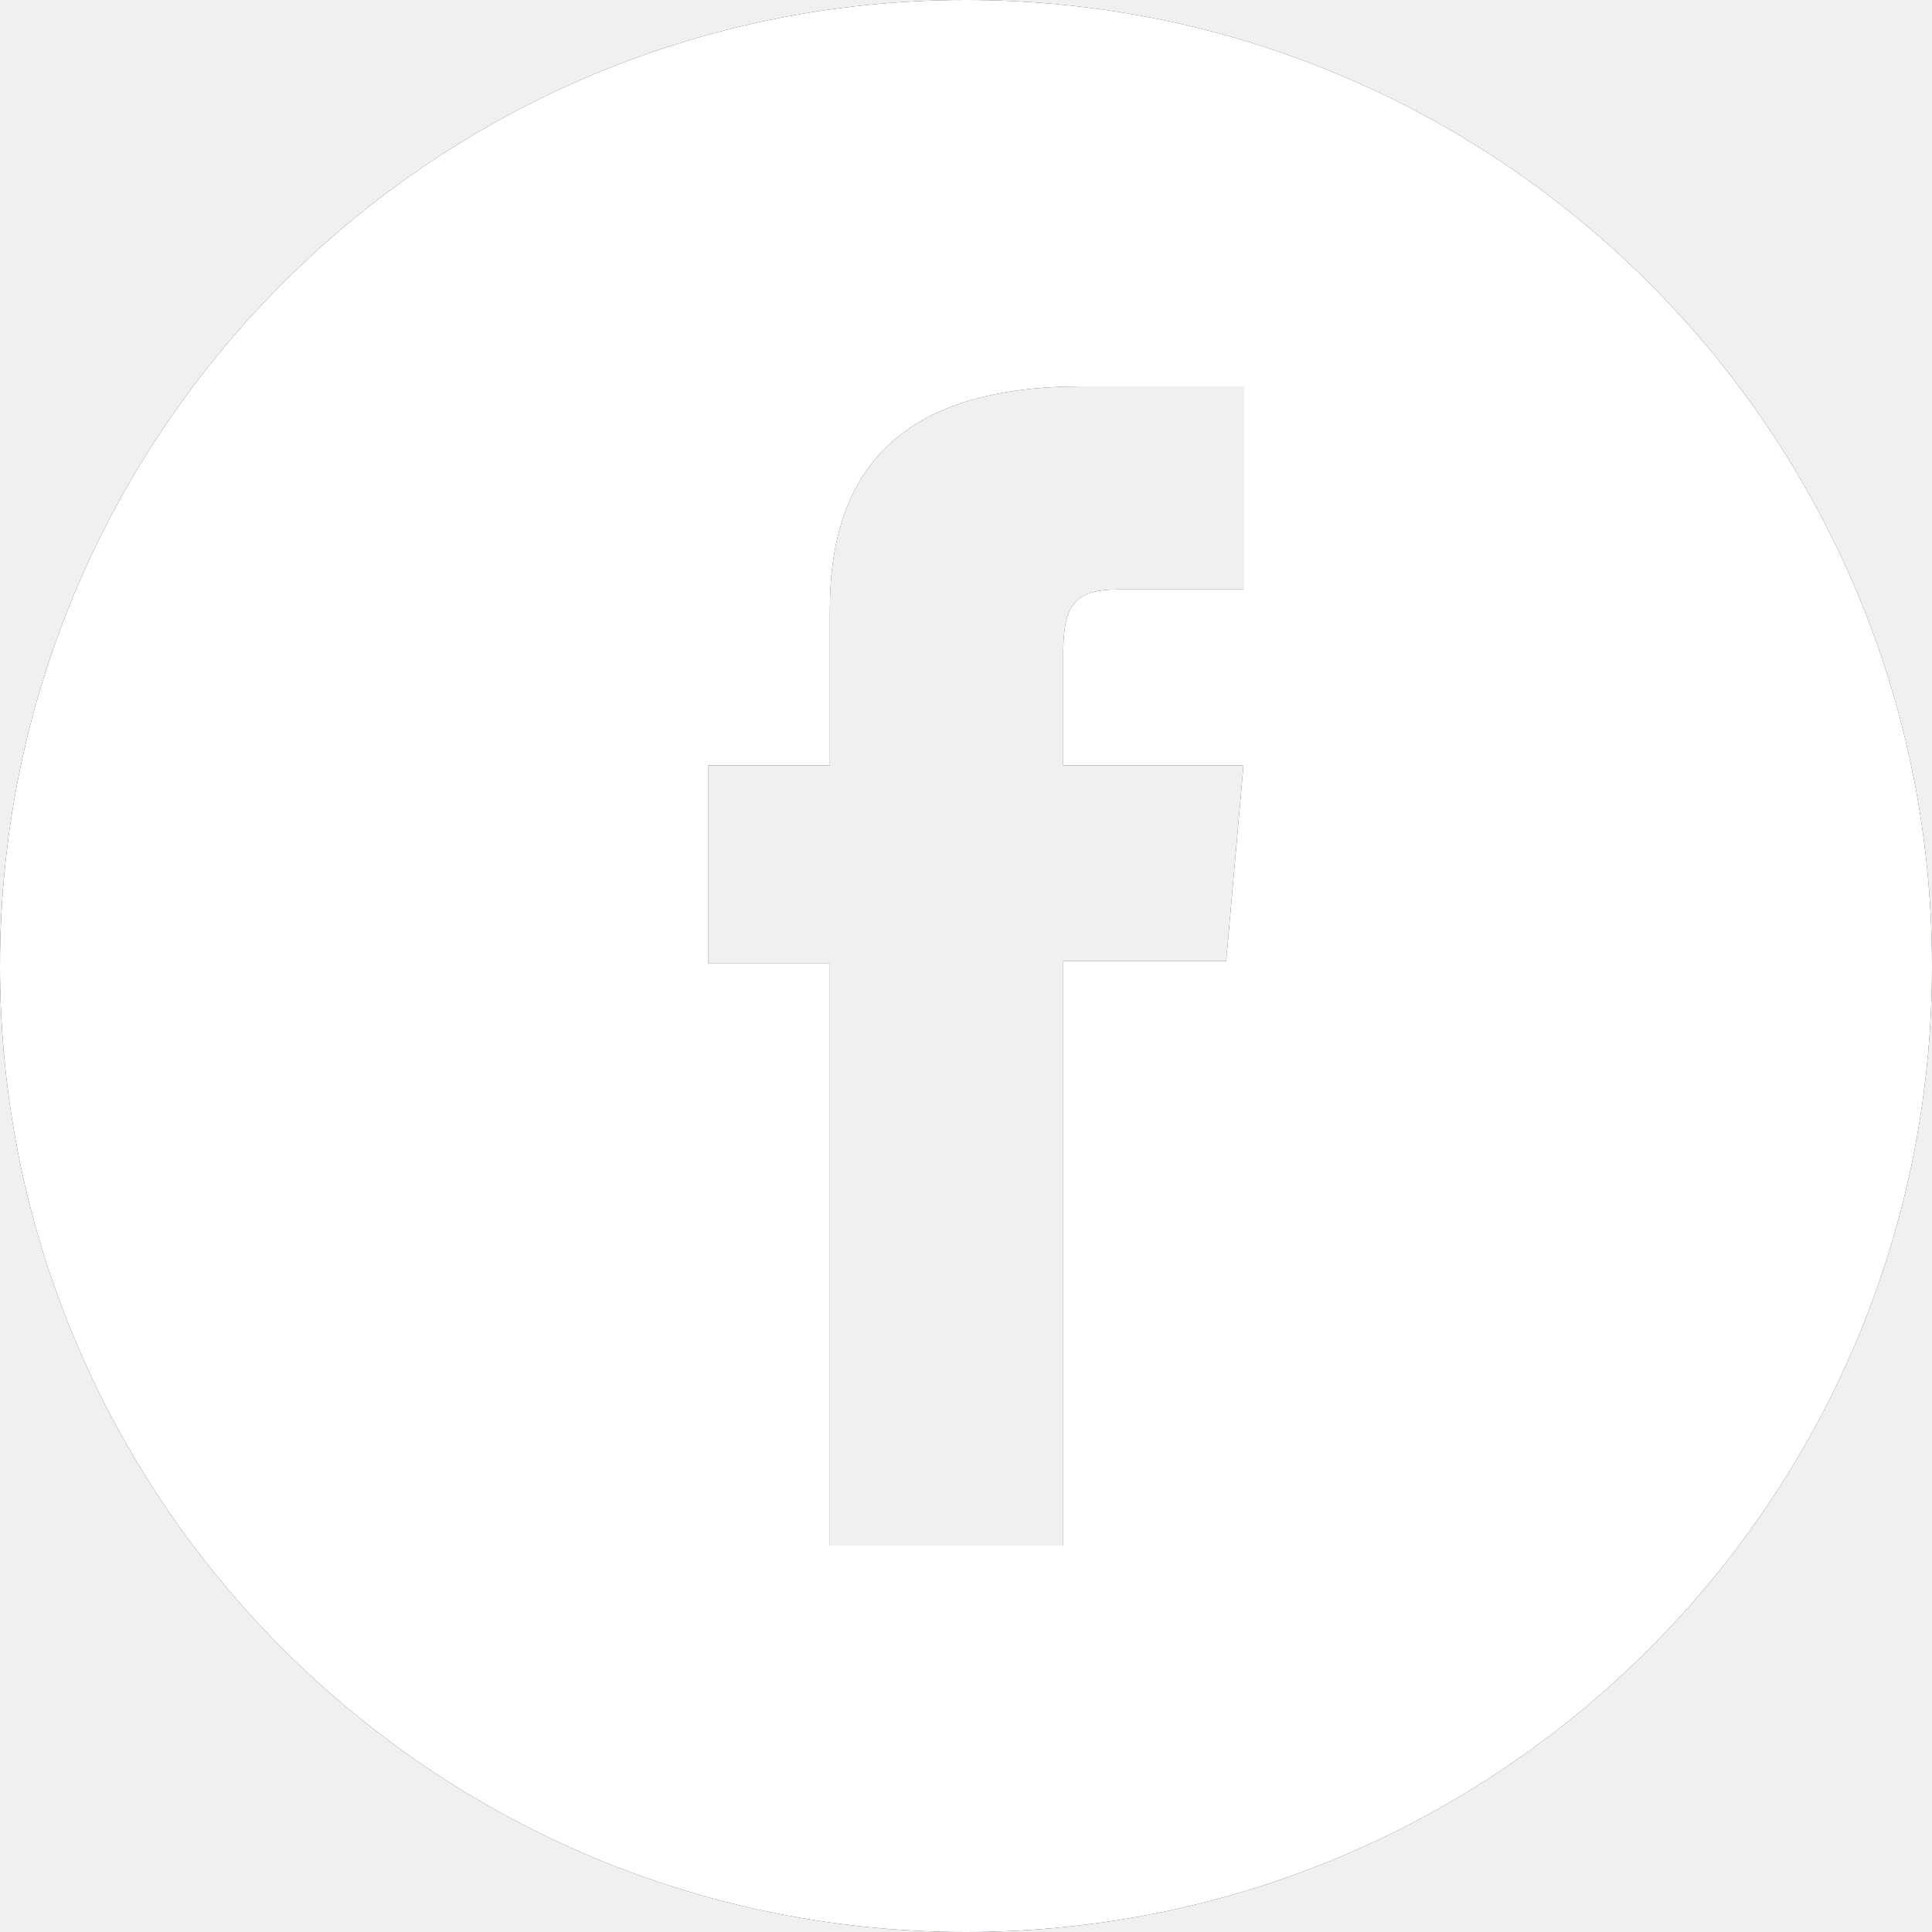
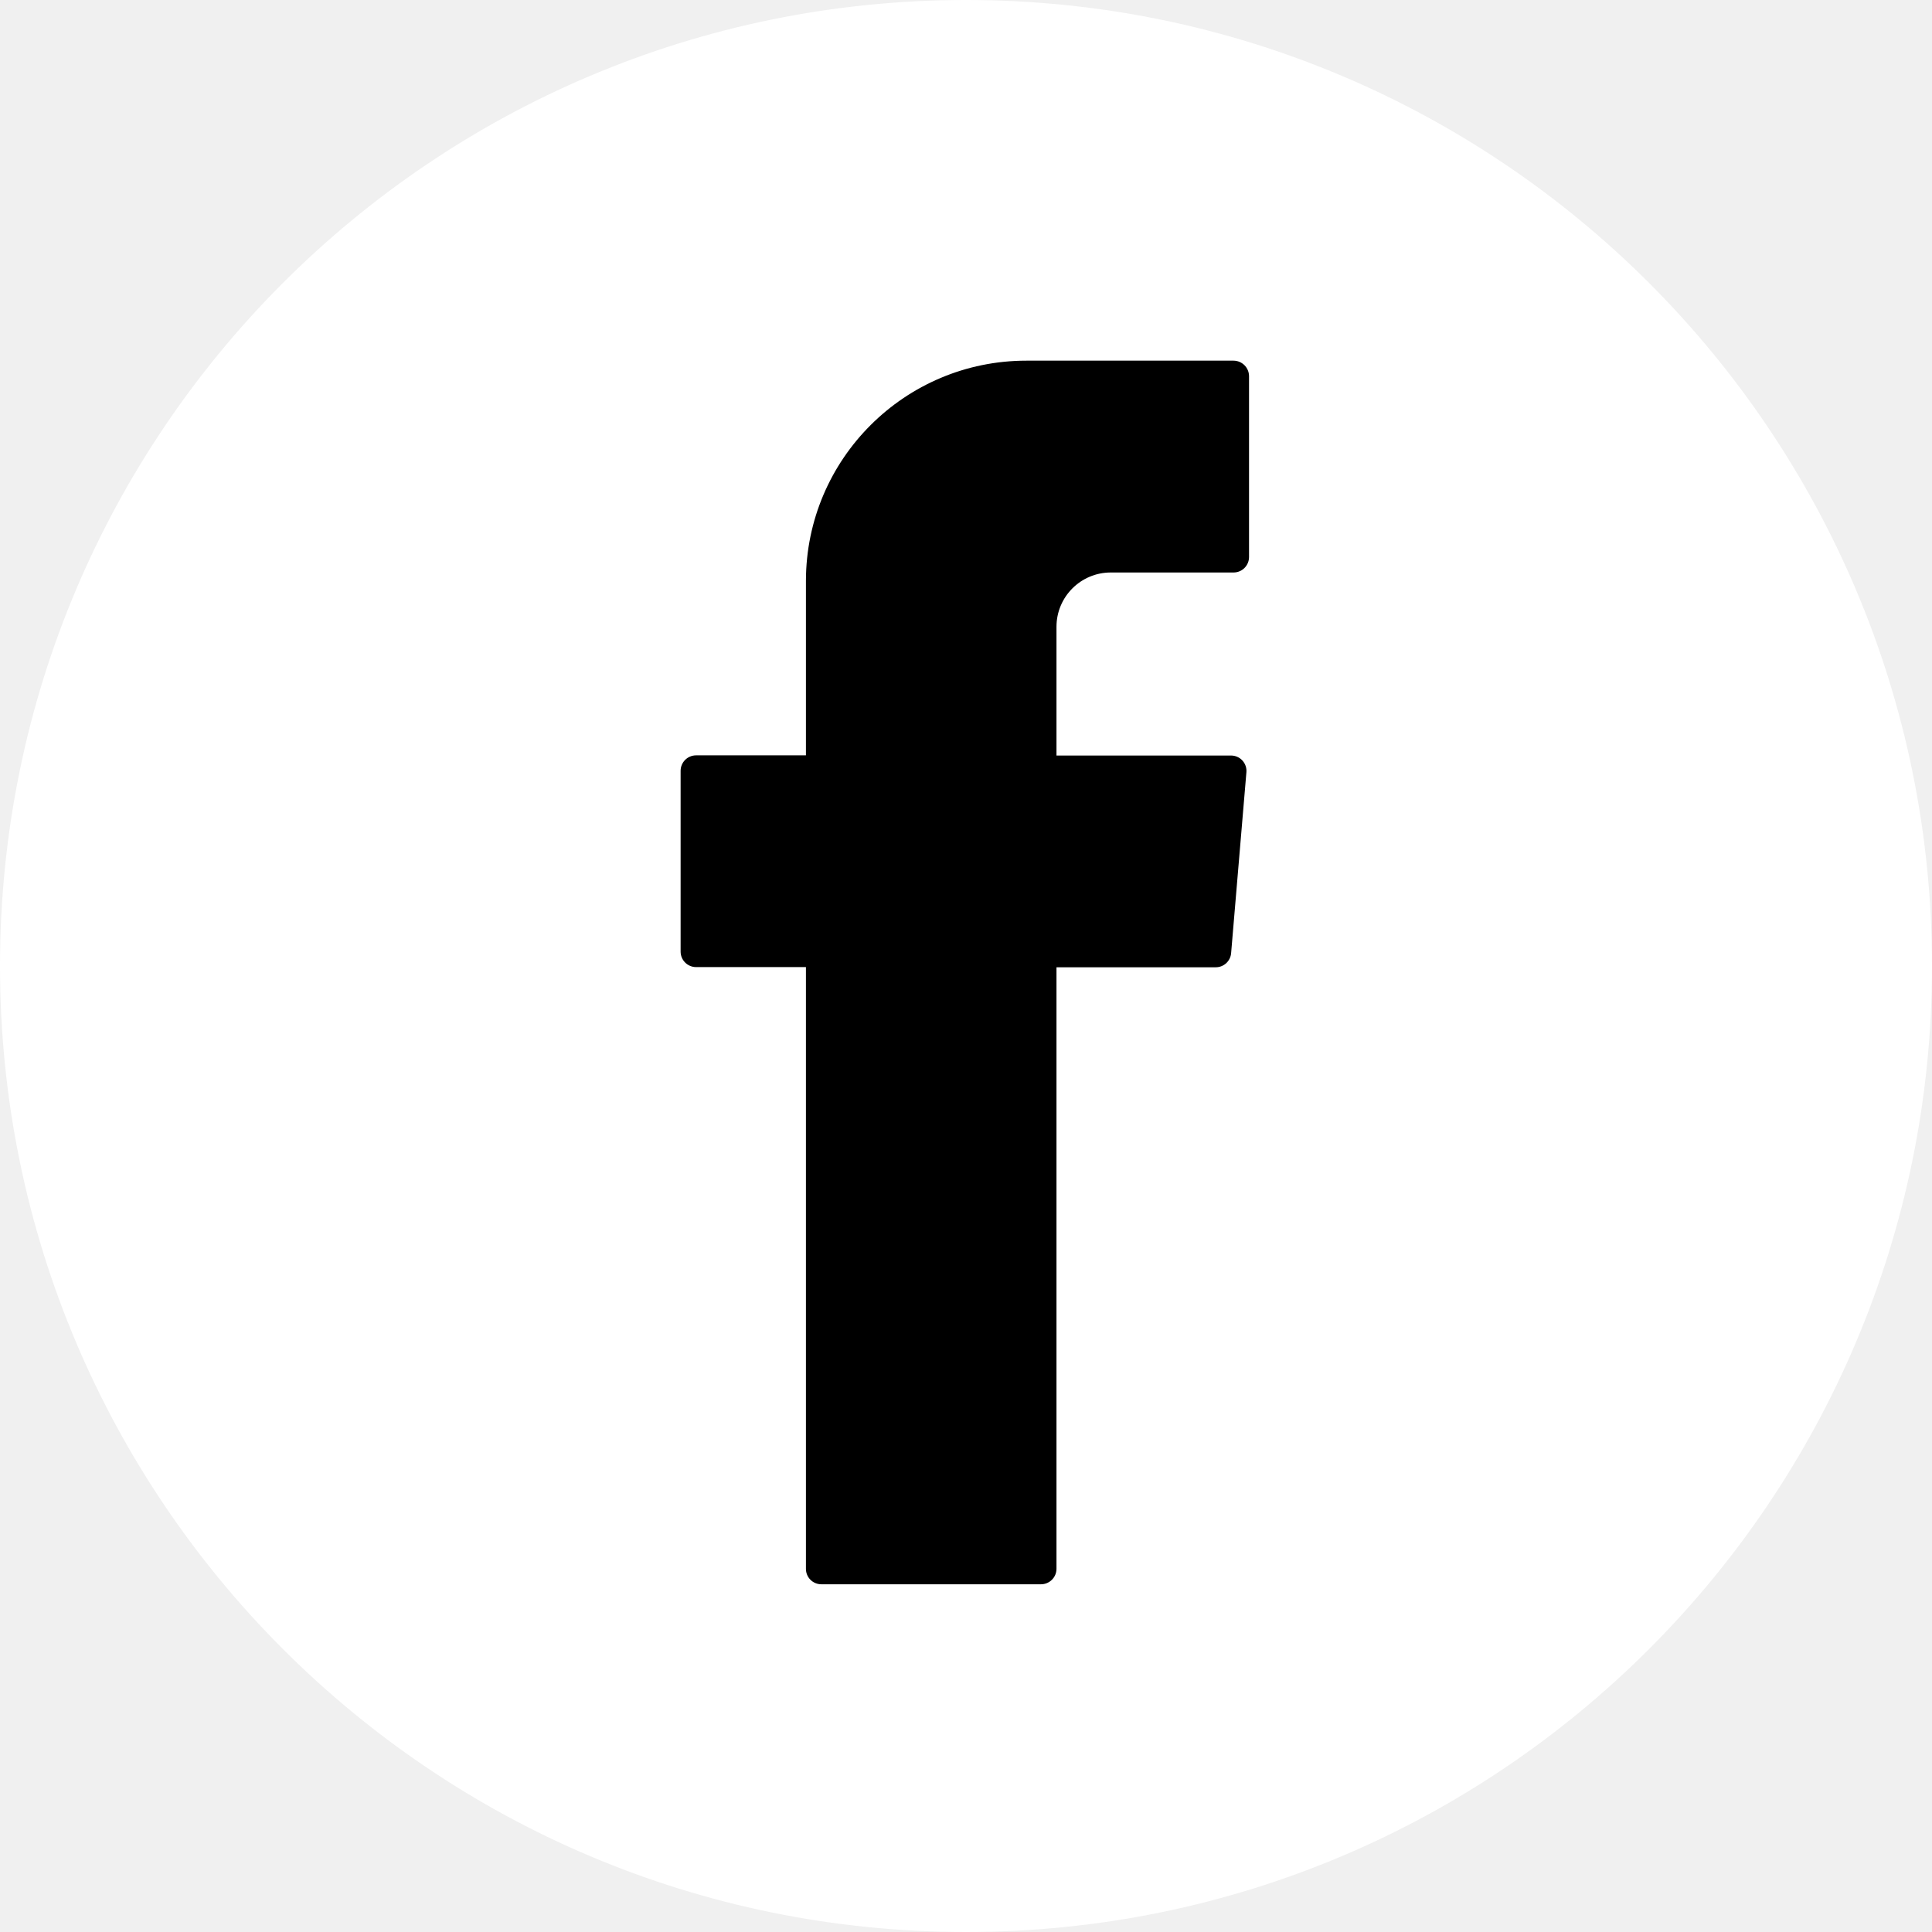
- <svg xmlns="http://www.w3.org/2000/svg" xmlns:xlink="http://www.w3.org/1999/xlink" width="30" height="30" viewBox="0 0 30 30">
-   <defs>
-     <path id="a" d="M15 30C6.716 30 0 23.284 0 15 0 6.716 6.716 0 15 0c8.284 0 15 6.716 15 15 0 8.284-6.716 15-15 15zm-2.114-6h3.624v-9.076h2.53l.269-3.039H16.51v-1.73c0-.718.144-1.001.837-1.001h1.962V6h-2.51c-2.697 0-3.913 1.188-3.913 3.462v2.423H11v3.077h1.886V24z" />
-   </defs>
-   <g fill="none" fill-rule="evenodd">
-     <mask id="b" fill="#fff">
-       <use xlink:href="#a" />
-     </mask>
-     <use fill="#1A1446" xlink:href="#a" />
-     <g fill="#FFF" mask="url(#b)">
-       <path d="M0 0h30v30H0z" />
+ <svg xmlns="http://www.w3.org/2000/svg" width="21.352" height="21.352" viewBox="0 0 21.352 21.352">
+   <g id="FB" transform="translate(10.676)">
+     <g id="Grupo_17423" data-name="Grupo 17423" transform="translate(-10.676)">
+       <circle id="Elipse_406" data-name="Elipse 406" cx="10.676" cy="10.676" r="10.676" transform="translate(0 21.352) rotate(-90)" fill="#fff" />
+       <path id="Trazado_8362" data-name="Trazado 8362" d="M8.907,10.8v6.539a.17.17,0,0,0,.17.17h2.428a.171.171,0,0,0,.171-.17V10.69h1.76a.17.17,0,0,0,.17-.156l.169-2a.17.17,0,0,0-.17-.184H11.676V6.927a.6.6,0,0,1,.6-.6h1.357a.171.171,0,0,0,.171-.17v-2a.172.172,0,0,0-.171-.171H11.343A2.436,2.436,0,0,0,8.907,6.417V8.348H7.693a.171.171,0,0,0-.171.17v2a.171.171,0,0,0,.171.17H8.907Z" transform="translate(0 0)" fill-rule="evenodd" />
    </g>
  </g>
</svg>
